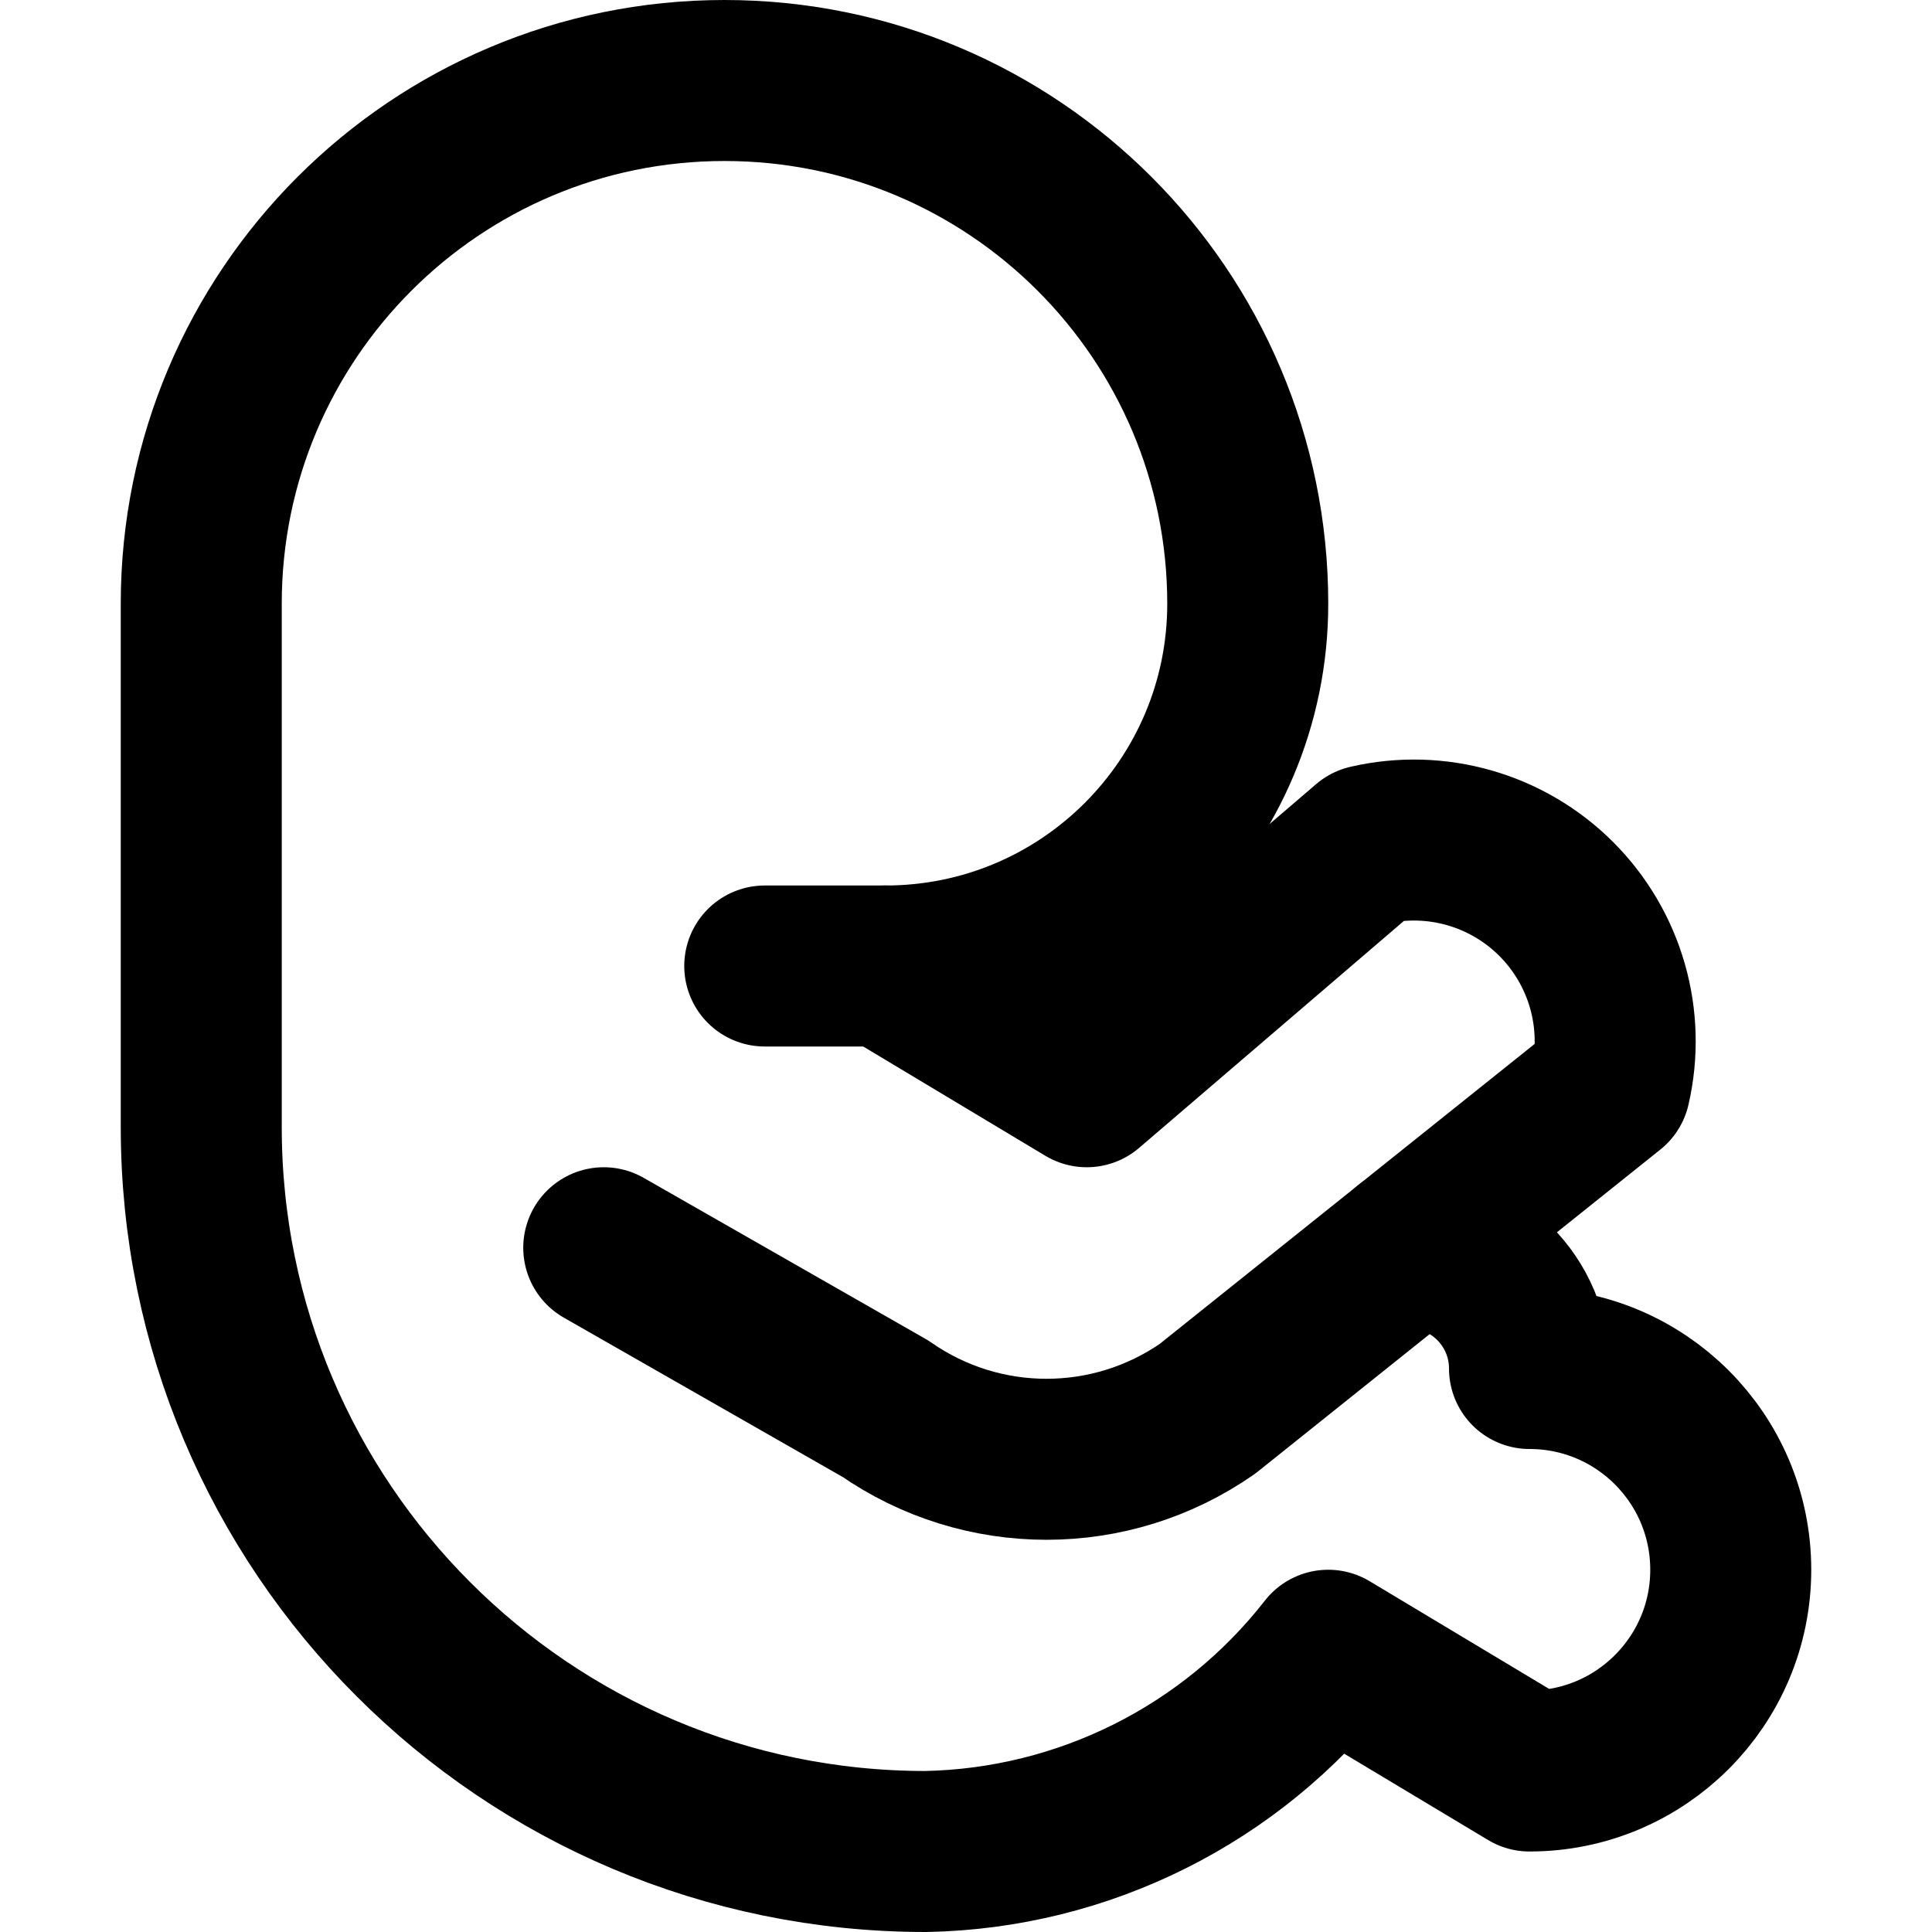
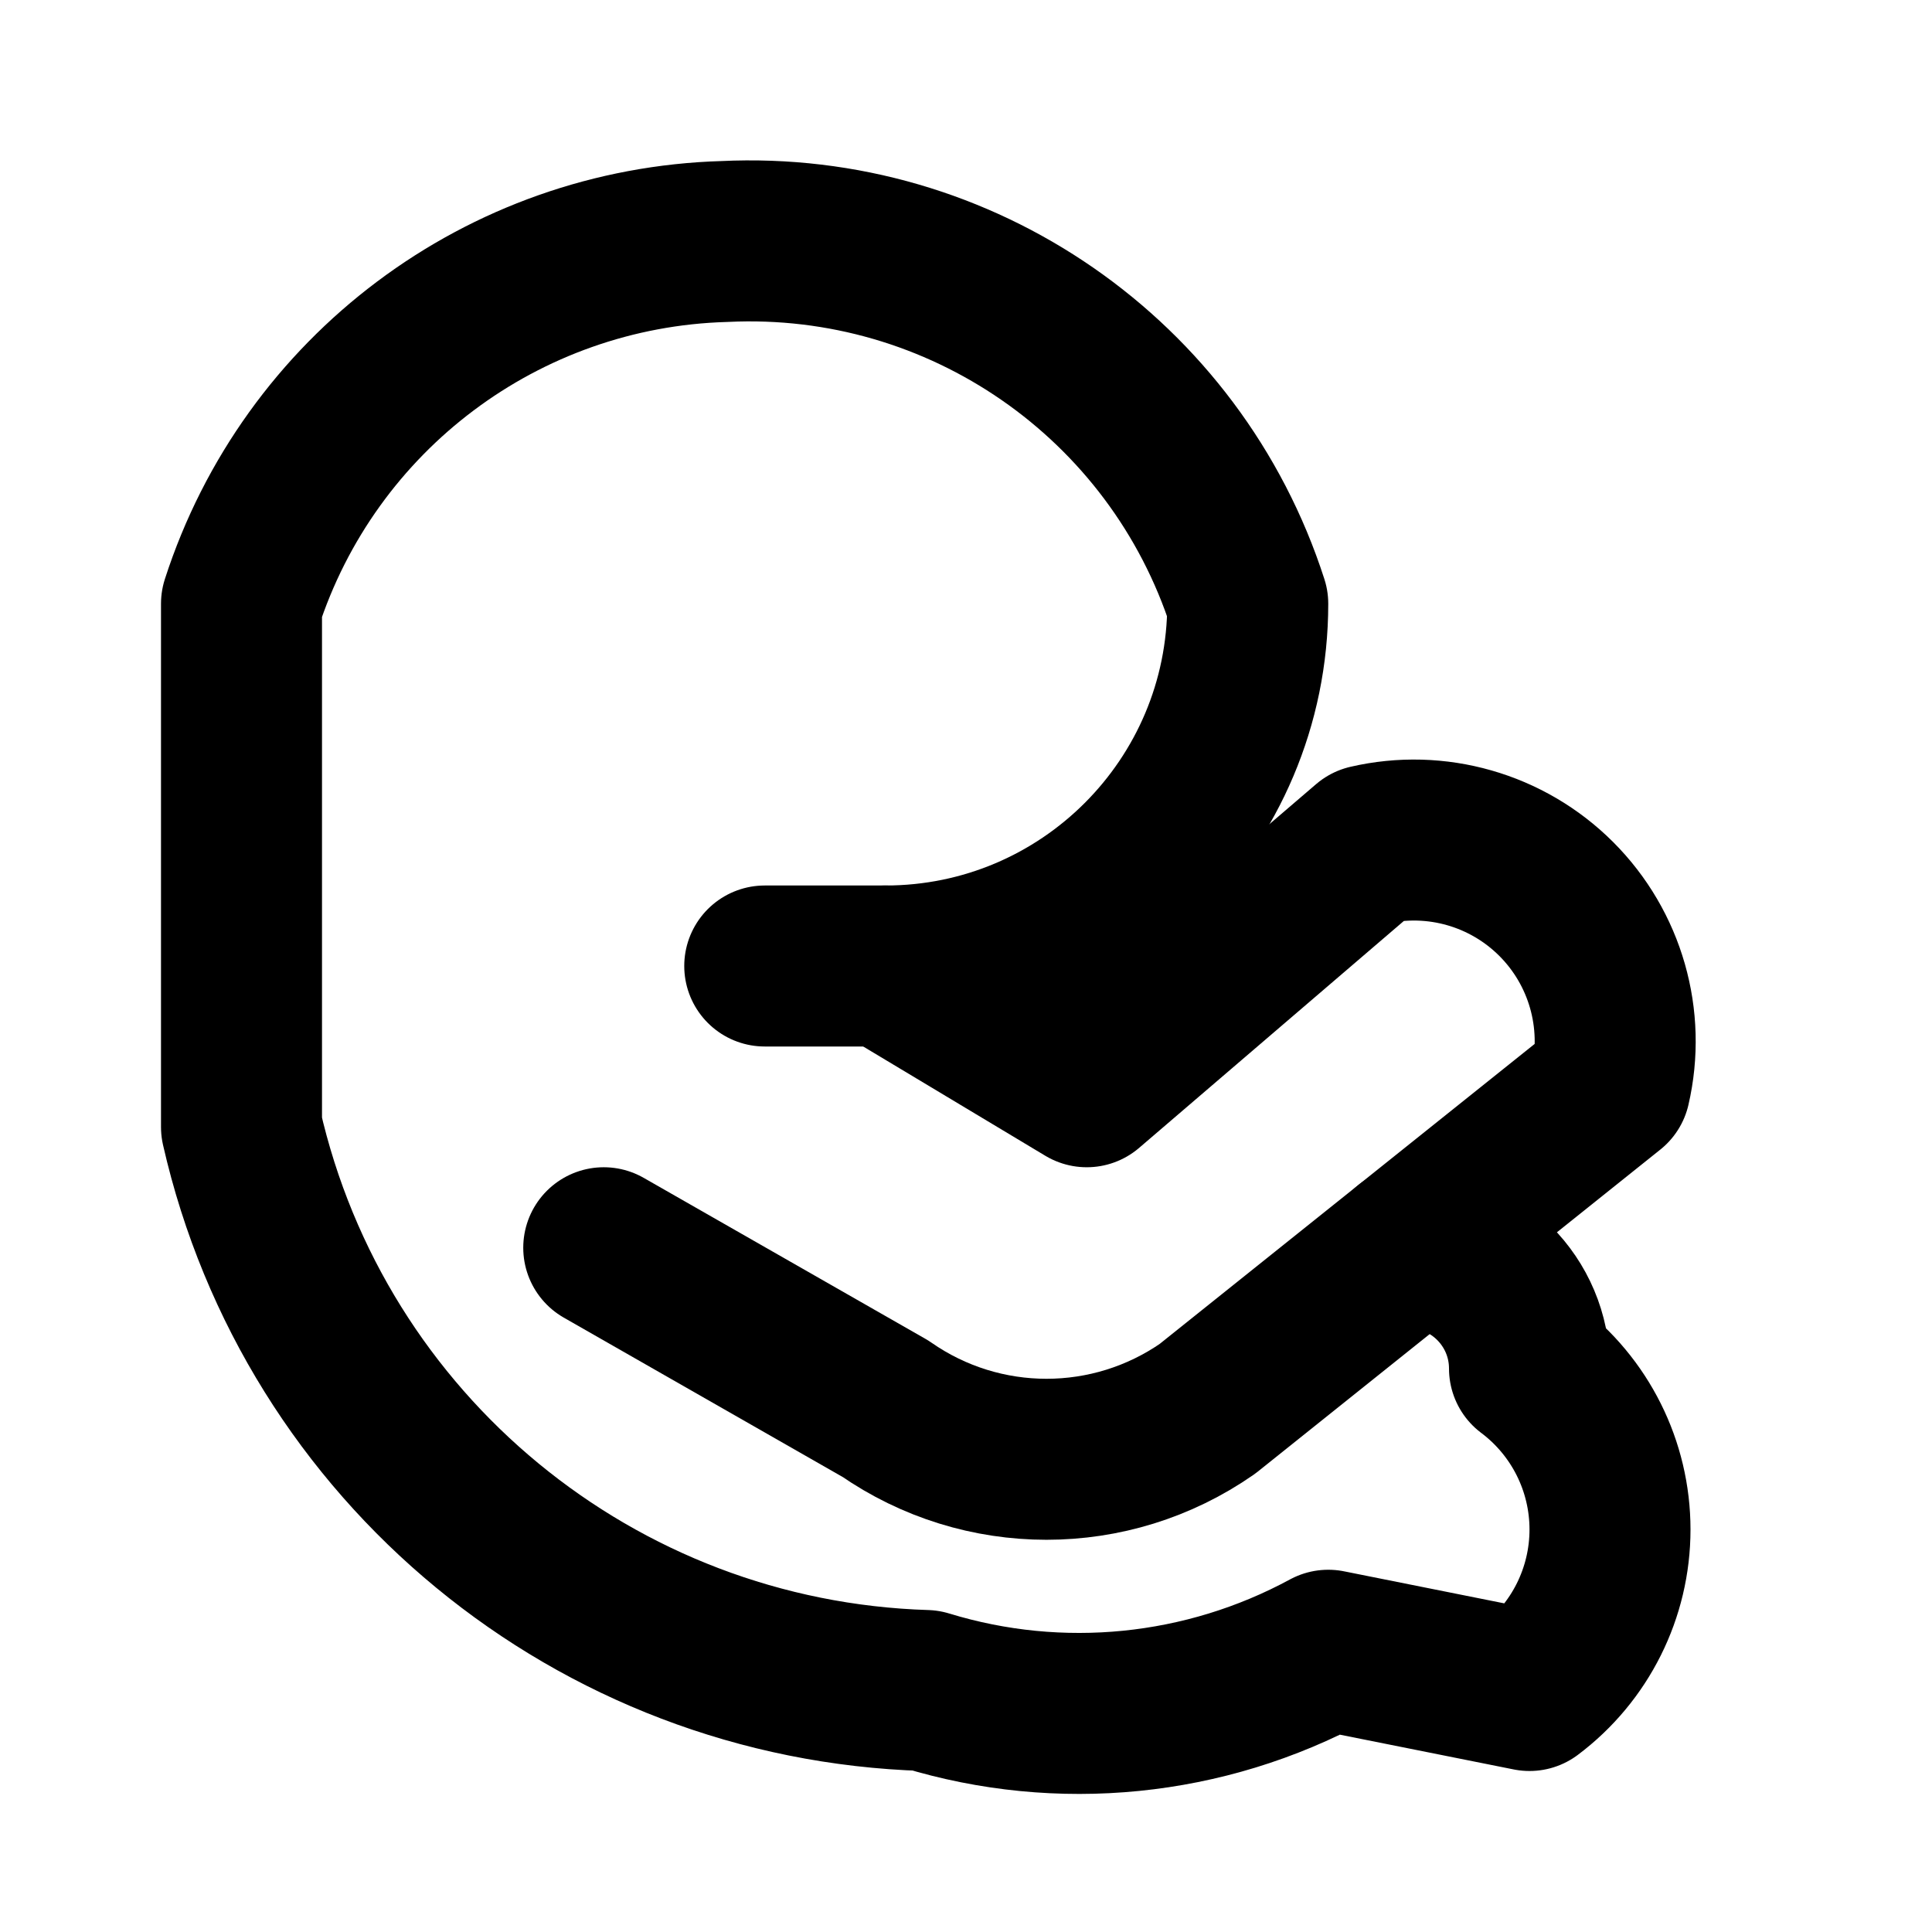
<svg xmlns="http://www.w3.org/2000/svg" width="48" height="48" viewBox="0 0 48 48" fill="none" stroke="currentColor" stroke-width="4" stroke-linecap="round" stroke-linejoin="round">
-   <path id="body" d="M35 31A3 3 0 0 1 38 34A5 5 0 0 1 38 44L33 41A13 13 0 0 1 23 46A18 18 0 0 1 5 28L5 15A13 13 0 0 1 18 2A13 13 0 0 1 31 15A9 9 0 0 1 22 24L19 24" />
+   <path id="body" d="M35 31A3 3 0 0 1 38 34A5 5 0 0 1 38 42L33 41A13 13 0 0 1 23 42A18 18 0 0 1 6 28L6 15A13 13 0 0 1 18 6A13 13 0 0 1 31 15A9 9 0 0 1 22 24L19 24" />
  <path id="arm" d="M22 24L27 27L34 21A5 5 0 0 1 40 27L35 31L30 35A7 7 0 0 1 22 35L15 31" />
</svg>
